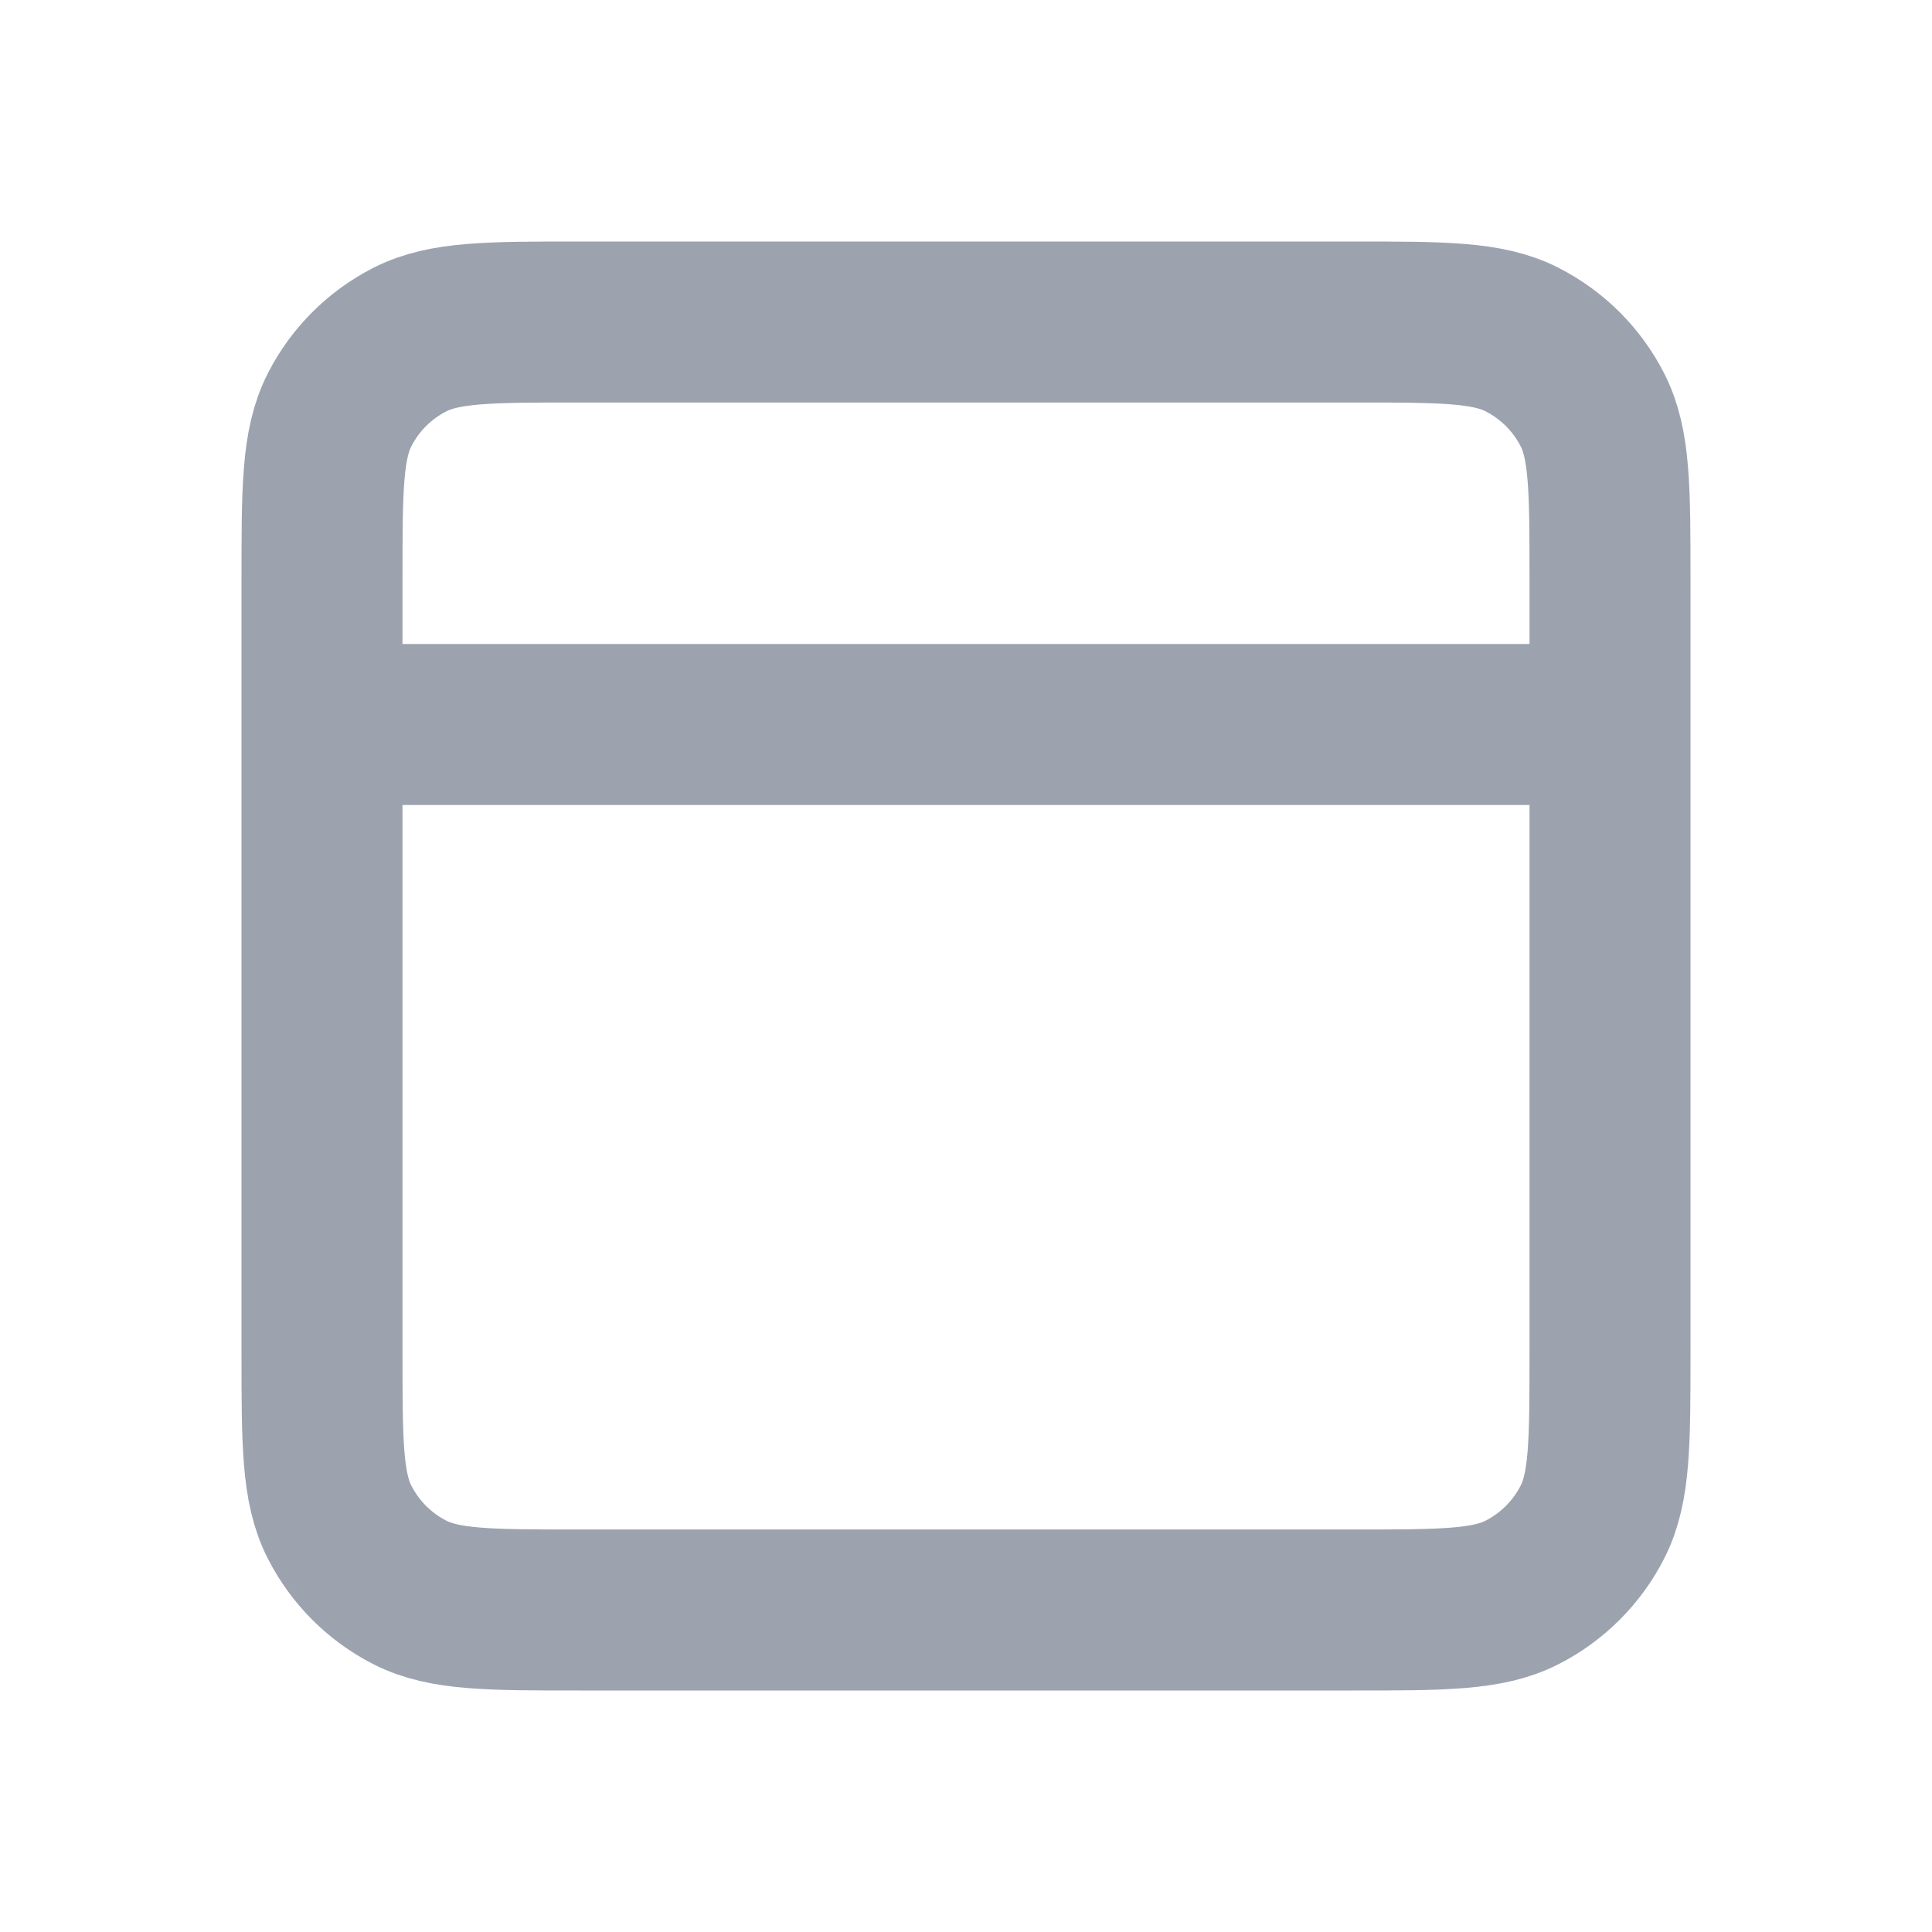
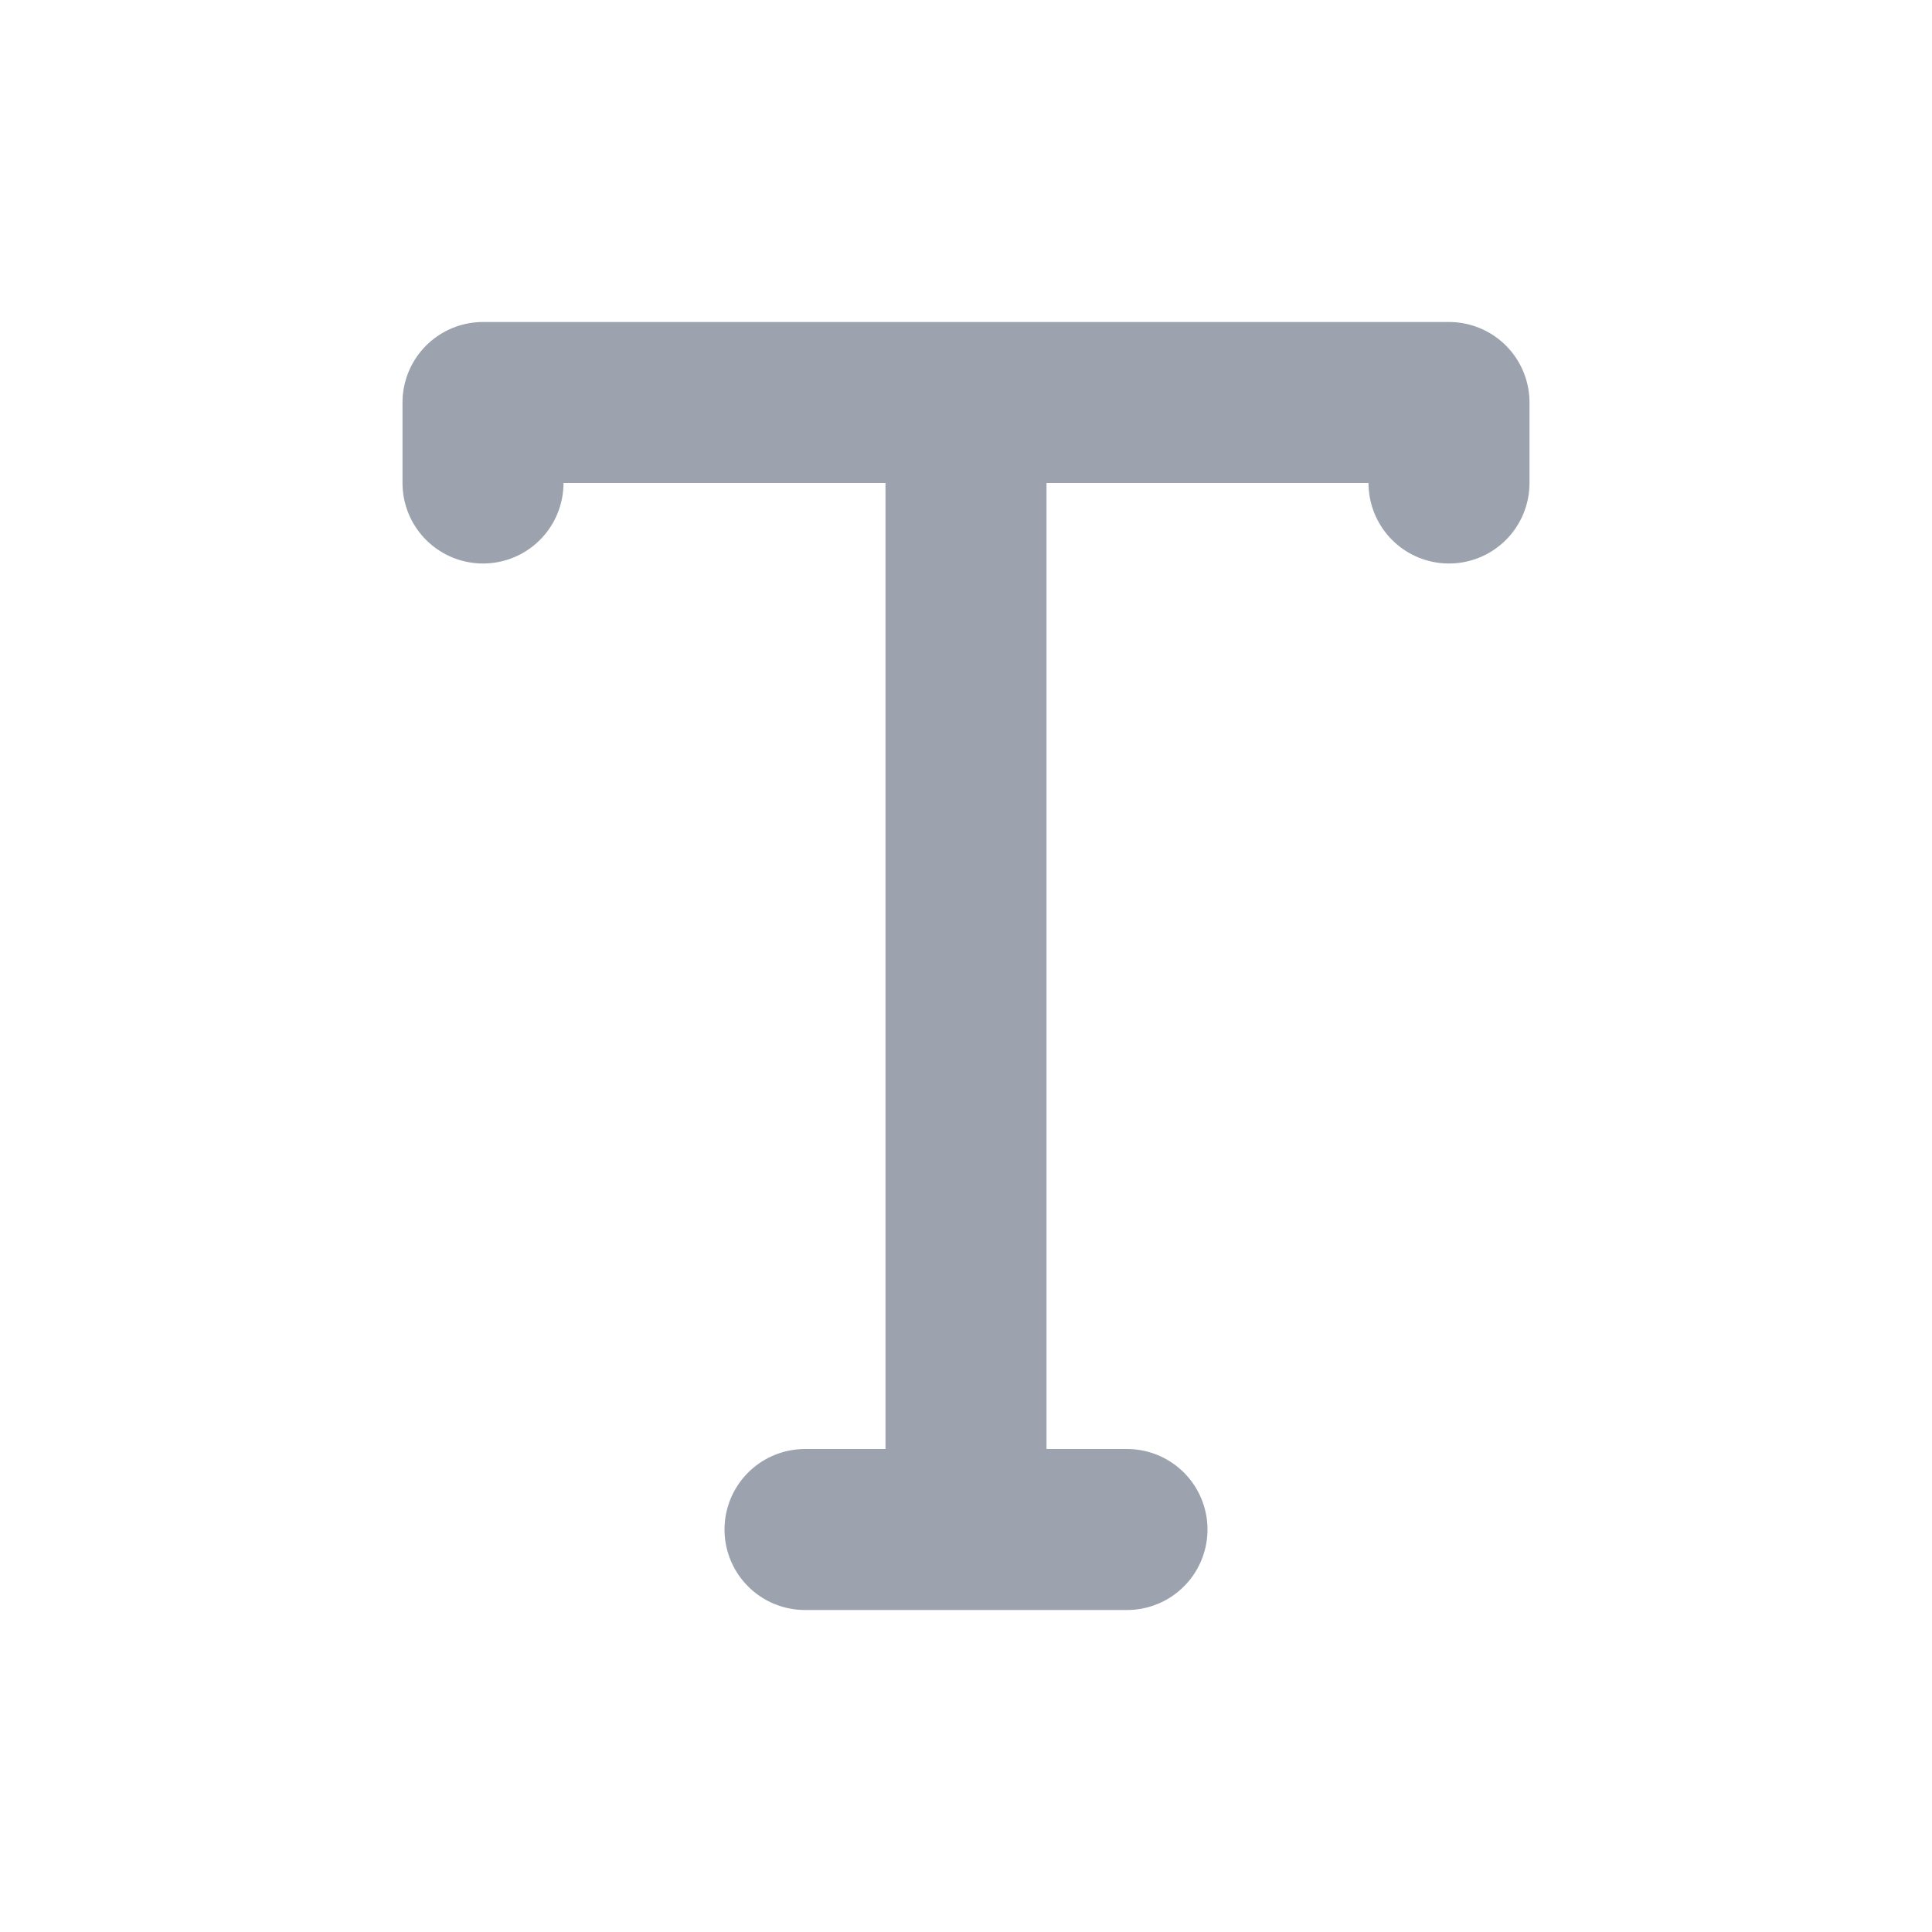
<svg xmlns="http://www.w3.org/2000/svg" width="24" height="24" viewBox="0 0 24 24" fill="none">
-   <path d="M4 9H20M4 9V16.8C4 17.92 4 18.48 4.218 18.907C4.41 19.284 4.715 19.59 5.092 19.782C5.519 20 6.079 20 7.197 20H16.803C17.921 20 18.48 20 18.907 19.782C19.284 19.59 19.59 19.284 19.782 18.907C20 18.48 20 17.921 20 16.803V9M4 9V7.2C4 6.08 4 5.52 4.218 5.092C4.41 4.715 4.715 4.41 5.092 4.218C5.52 4 6.08 4 7.2 4H16.8C17.92 4 18.48 4 18.907 4.218C19.284 4.41 19.59 4.715 19.782 5.092C20 5.519 20 6.079 20 7.197V9" stroke="#9CA3AF" stroke-width="2" stroke-linecap="round" stroke-linejoin="round" />
+   <path d="M10 19H12M12 19H14M12 19V5M12 5H6V6M12 5H18V6" stroke="#9CA3AF" stroke-width="2" stroke-linecap="round" stroke-linejoin="round" />
</svg>
